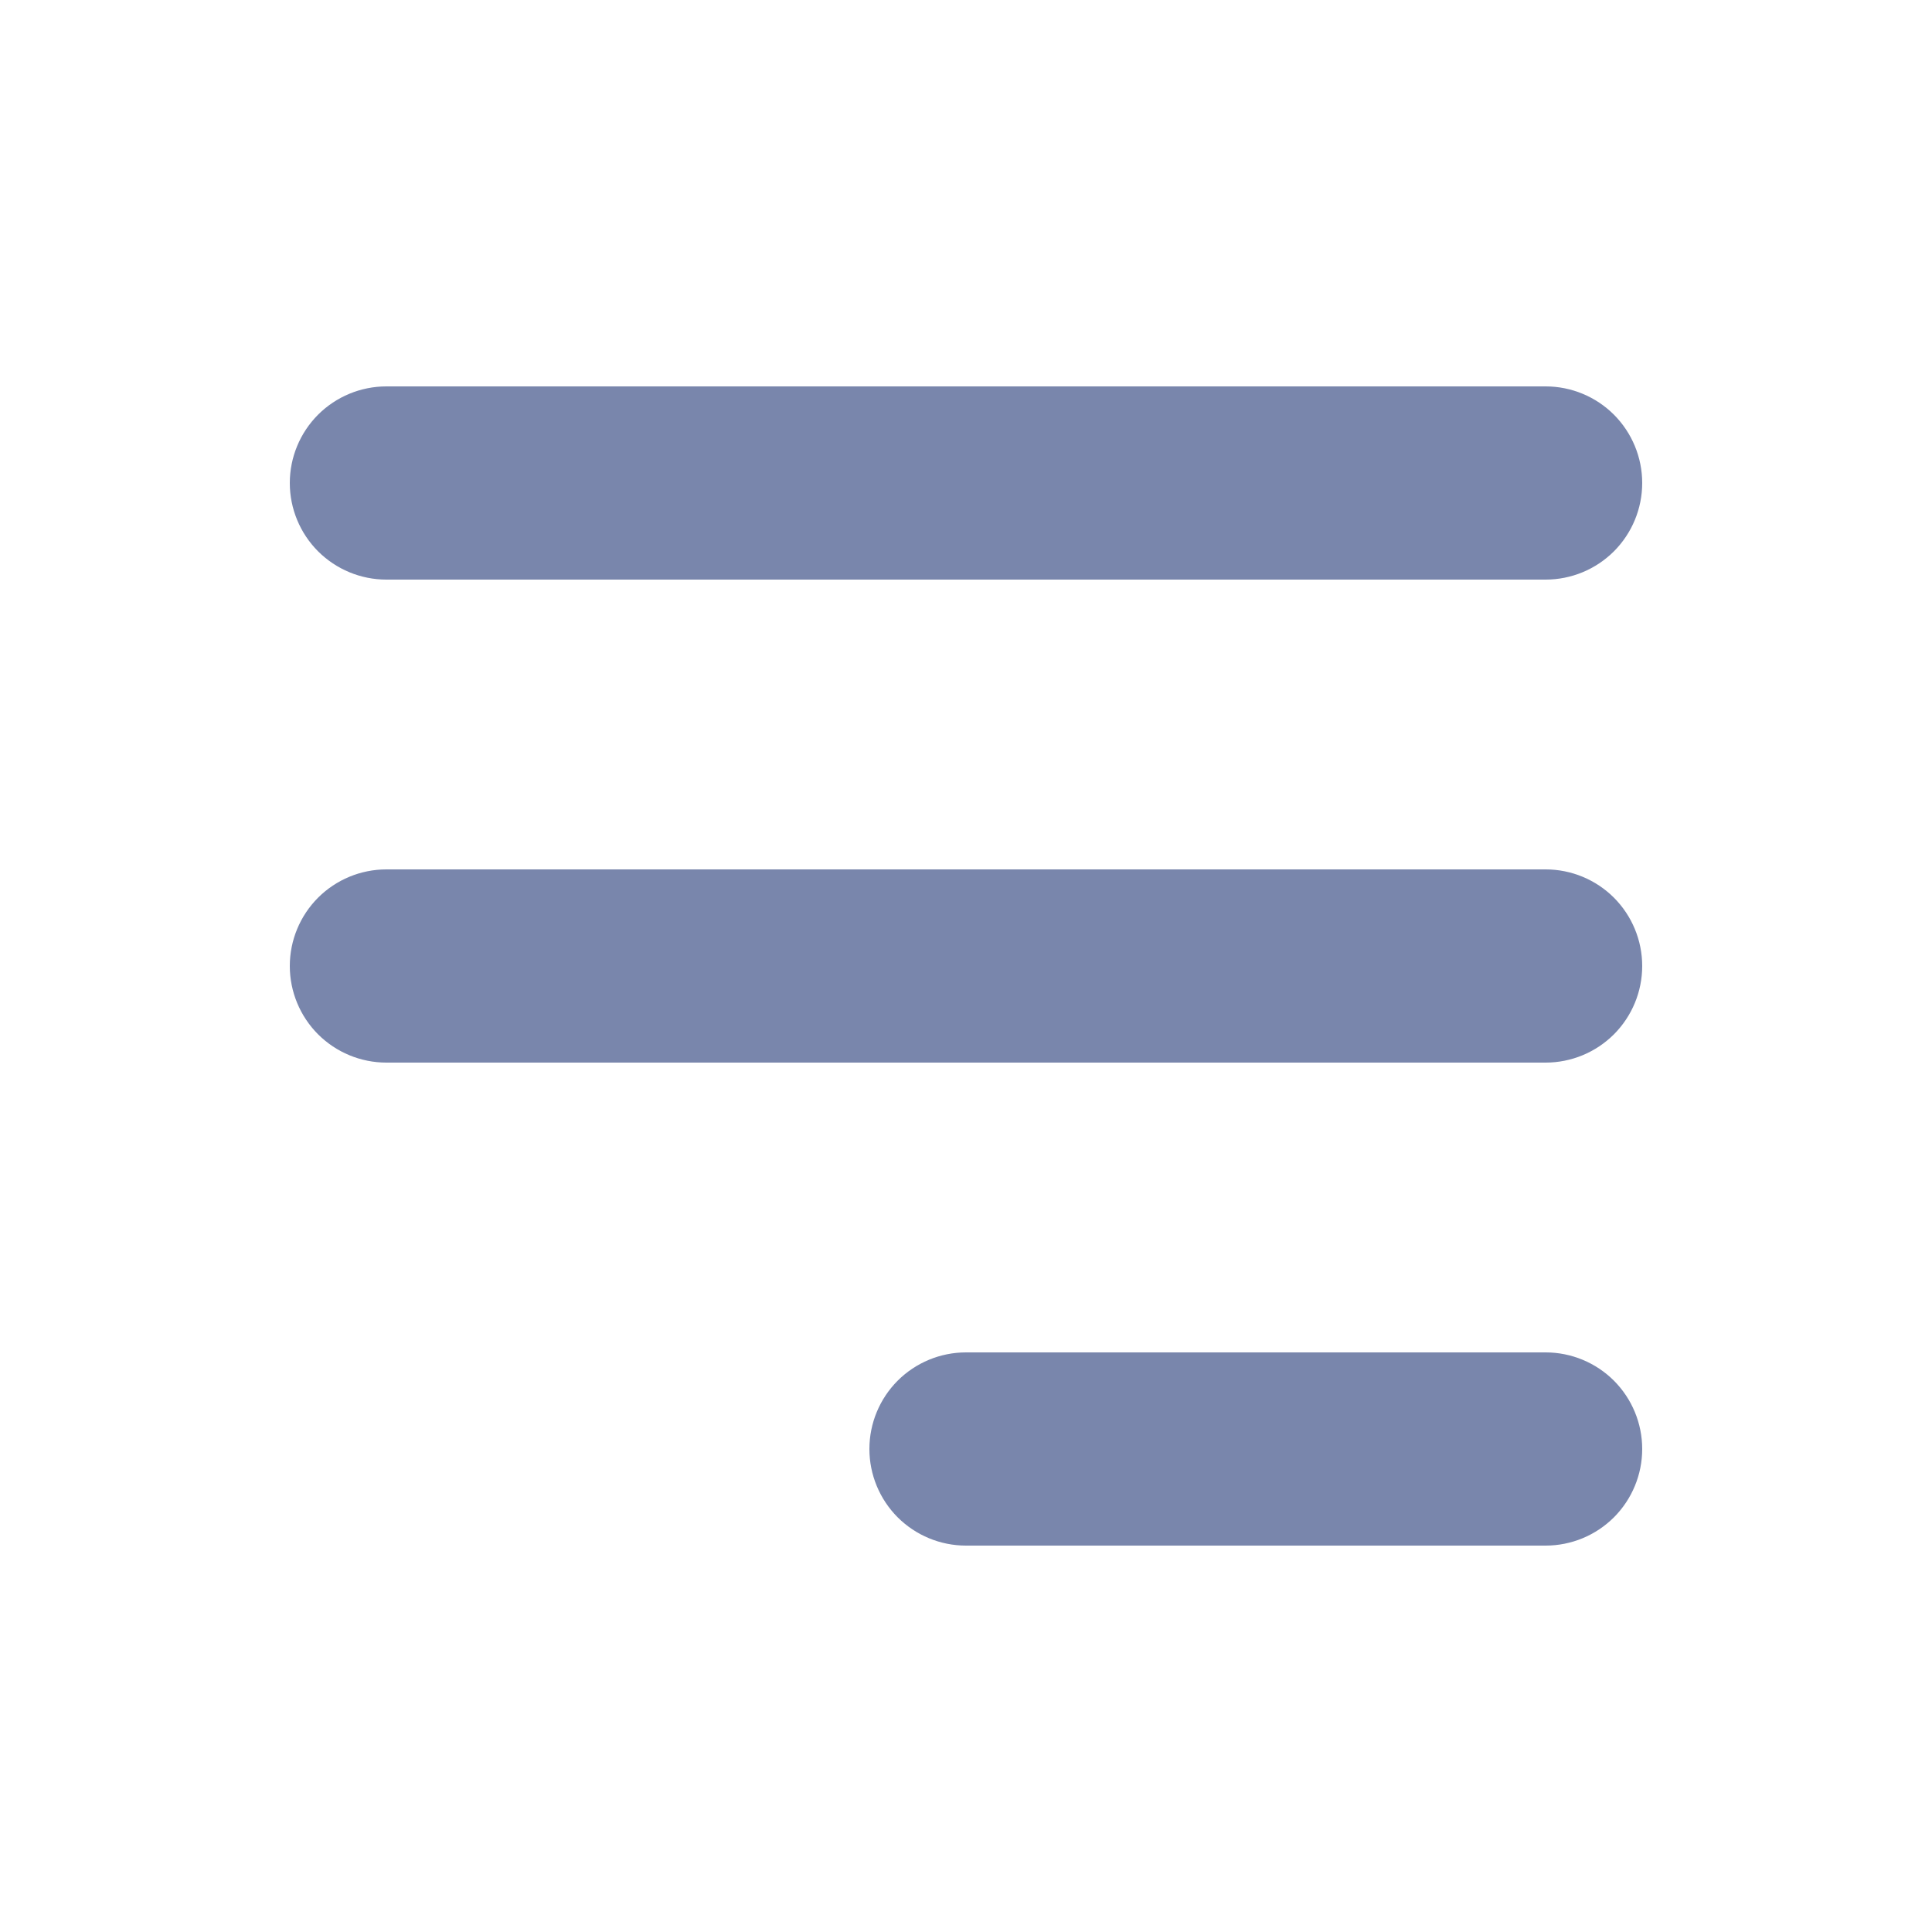
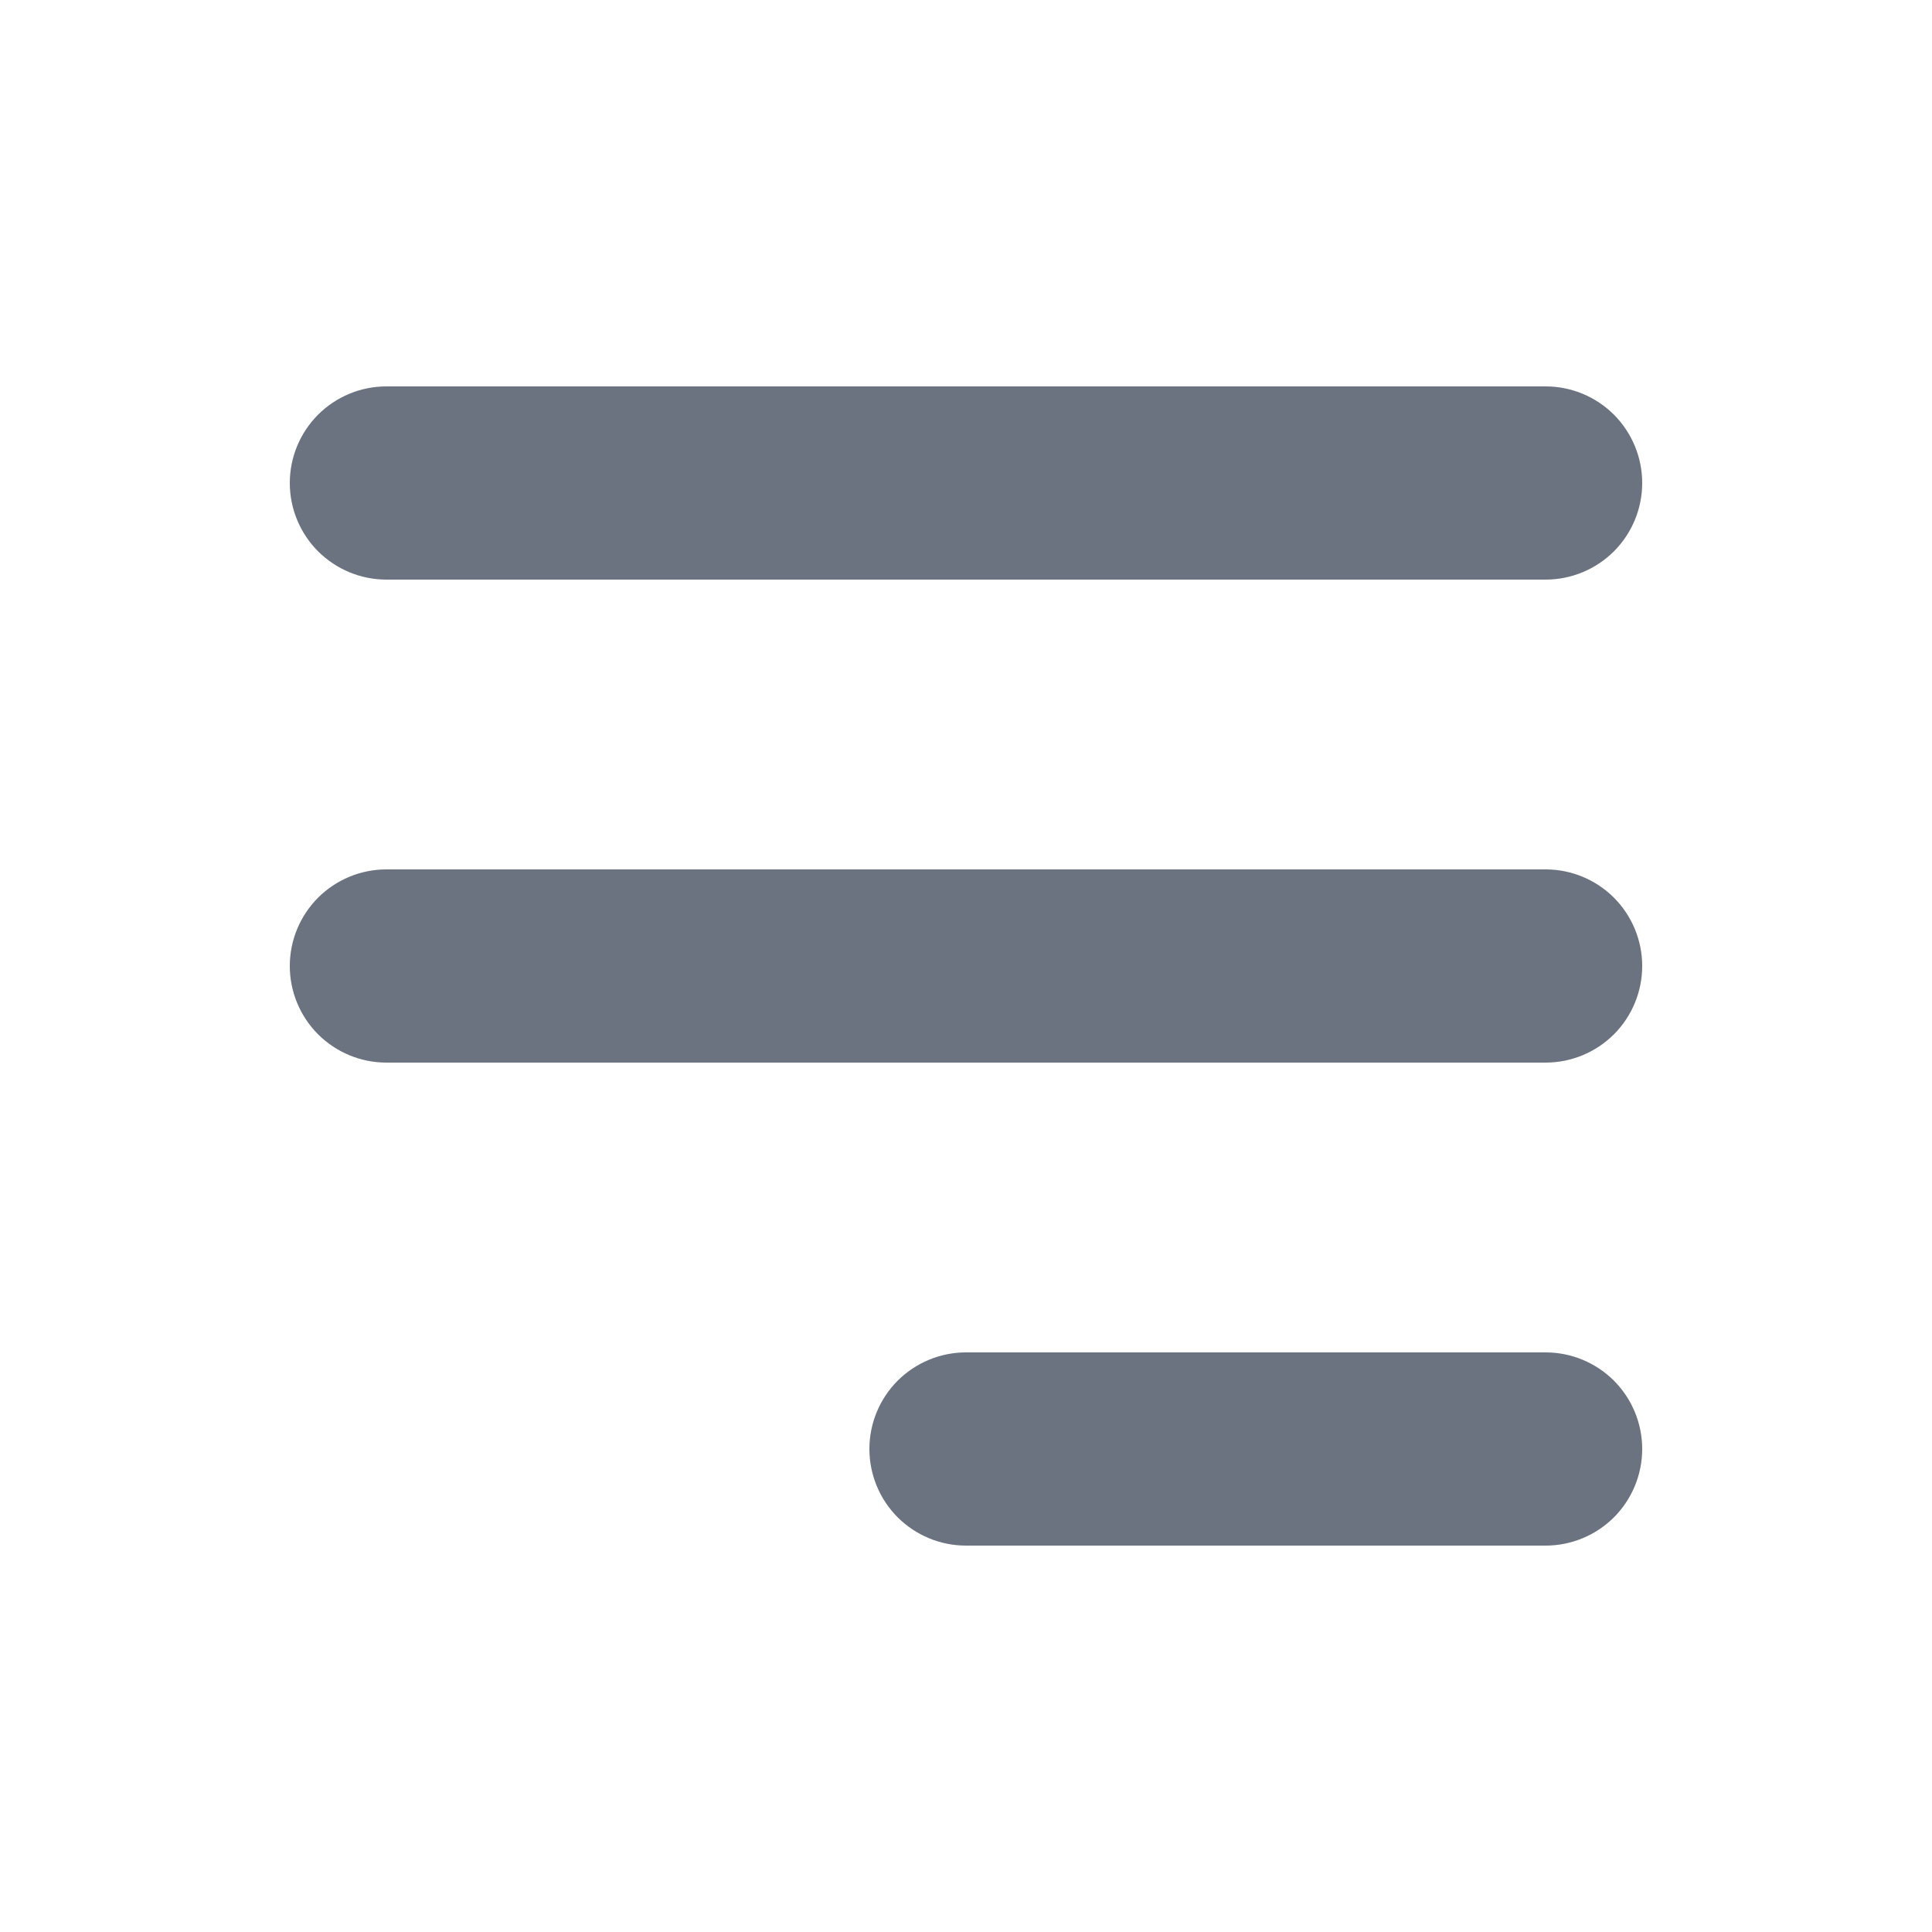
<svg xmlns="http://www.w3.org/2000/svg" width="30" height="30" viewBox="0 0 30 30" fill="none">
-   <path fill-rule="evenodd" clip-rule="evenodd" d="M4.5 7.5C4.5 7.102 4.658 6.721 4.939 6.439C5.221 6.158 5.602 6 6 6H24C24.398 6 24.779 6.158 25.061 6.439C25.342 6.721 25.5 7.102 25.5 7.5C25.5 7.898 25.342 8.279 25.061 8.561C24.779 8.842 24.398 9 24 9H6C5.602 9 5.221 8.842 4.939 8.561C4.658 8.279 4.5 7.898 4.5 7.5ZM4.5 15C4.5 14.602 4.658 14.221 4.939 13.939C5.221 13.658 5.602 13.5 6 13.5H24C24.398 13.5 24.779 13.658 25.061 13.939C25.342 14.221 25.5 14.602 25.5 15C25.5 15.398 25.342 15.779 25.061 16.061C24.779 16.342 24.398 16.5 24 16.5H6C5.602 16.5 5.221 16.342 4.939 16.061C4.658 15.779 4.5 15.398 4.5 15ZM13.5 22.5C13.5 22.102 13.658 21.721 13.939 21.439C14.221 21.158 14.602 21 15 21H24C24.398 21 24.779 21.158 25.061 21.439C25.342 21.721 25.5 22.102 25.5 22.5C25.5 22.898 25.342 23.279 25.061 23.561C24.779 23.842 24.398 24 24 24H15C14.602 24 14.221 23.842 13.939 23.561C13.658 23.279 13.5 22.898 13.5 22.5Z" fill="#7986AC" />
+   <path fill-rule="evenodd" clip-rule="evenodd" d="M4.5 7.5C4.5 7.102 4.658 6.721 4.939 6.439C5.221 6.158 5.602 6 6 6H24C24.398 6 24.779 6.158 25.061 6.439C25.342 6.721 25.5 7.102 25.5 7.5C25.5 7.898 25.342 8.279 25.061 8.561C24.779 8.842 24.398 9 24 9H6C5.602 9 5.221 8.842 4.939 8.561C4.658 8.279 4.5 7.898 4.5 7.5ZM4.5 15C4.5 14.602 4.658 14.221 4.939 13.939C5.221 13.658 5.602 13.5 6 13.5H24C24.398 13.5 24.779 13.658 25.061 13.939C25.342 14.221 25.5 14.602 25.5 15C25.5 15.398 25.342 15.779 25.061 16.061C24.779 16.342 24.398 16.5 24 16.5H6C5.602 16.5 5.221 16.342 4.939 16.061C4.658 15.779 4.5 15.398 4.5 15ZM13.5 22.5C13.5 22.102 13.658 21.721 13.939 21.439C14.221 21.158 14.602 21 15 21H24C24.398 21 24.779 21.158 25.061 21.439C25.342 21.721 25.5 22.102 25.5 22.5C25.5 22.898 25.342 23.279 25.061 23.561C24.779 23.842 24.398 24 24 24H15C14.602 24 14.221 23.842 13.939 23.561C13.658 23.279 13.5 22.898 13.5 22.5Z" fill="#6B7280" />
</svg>
